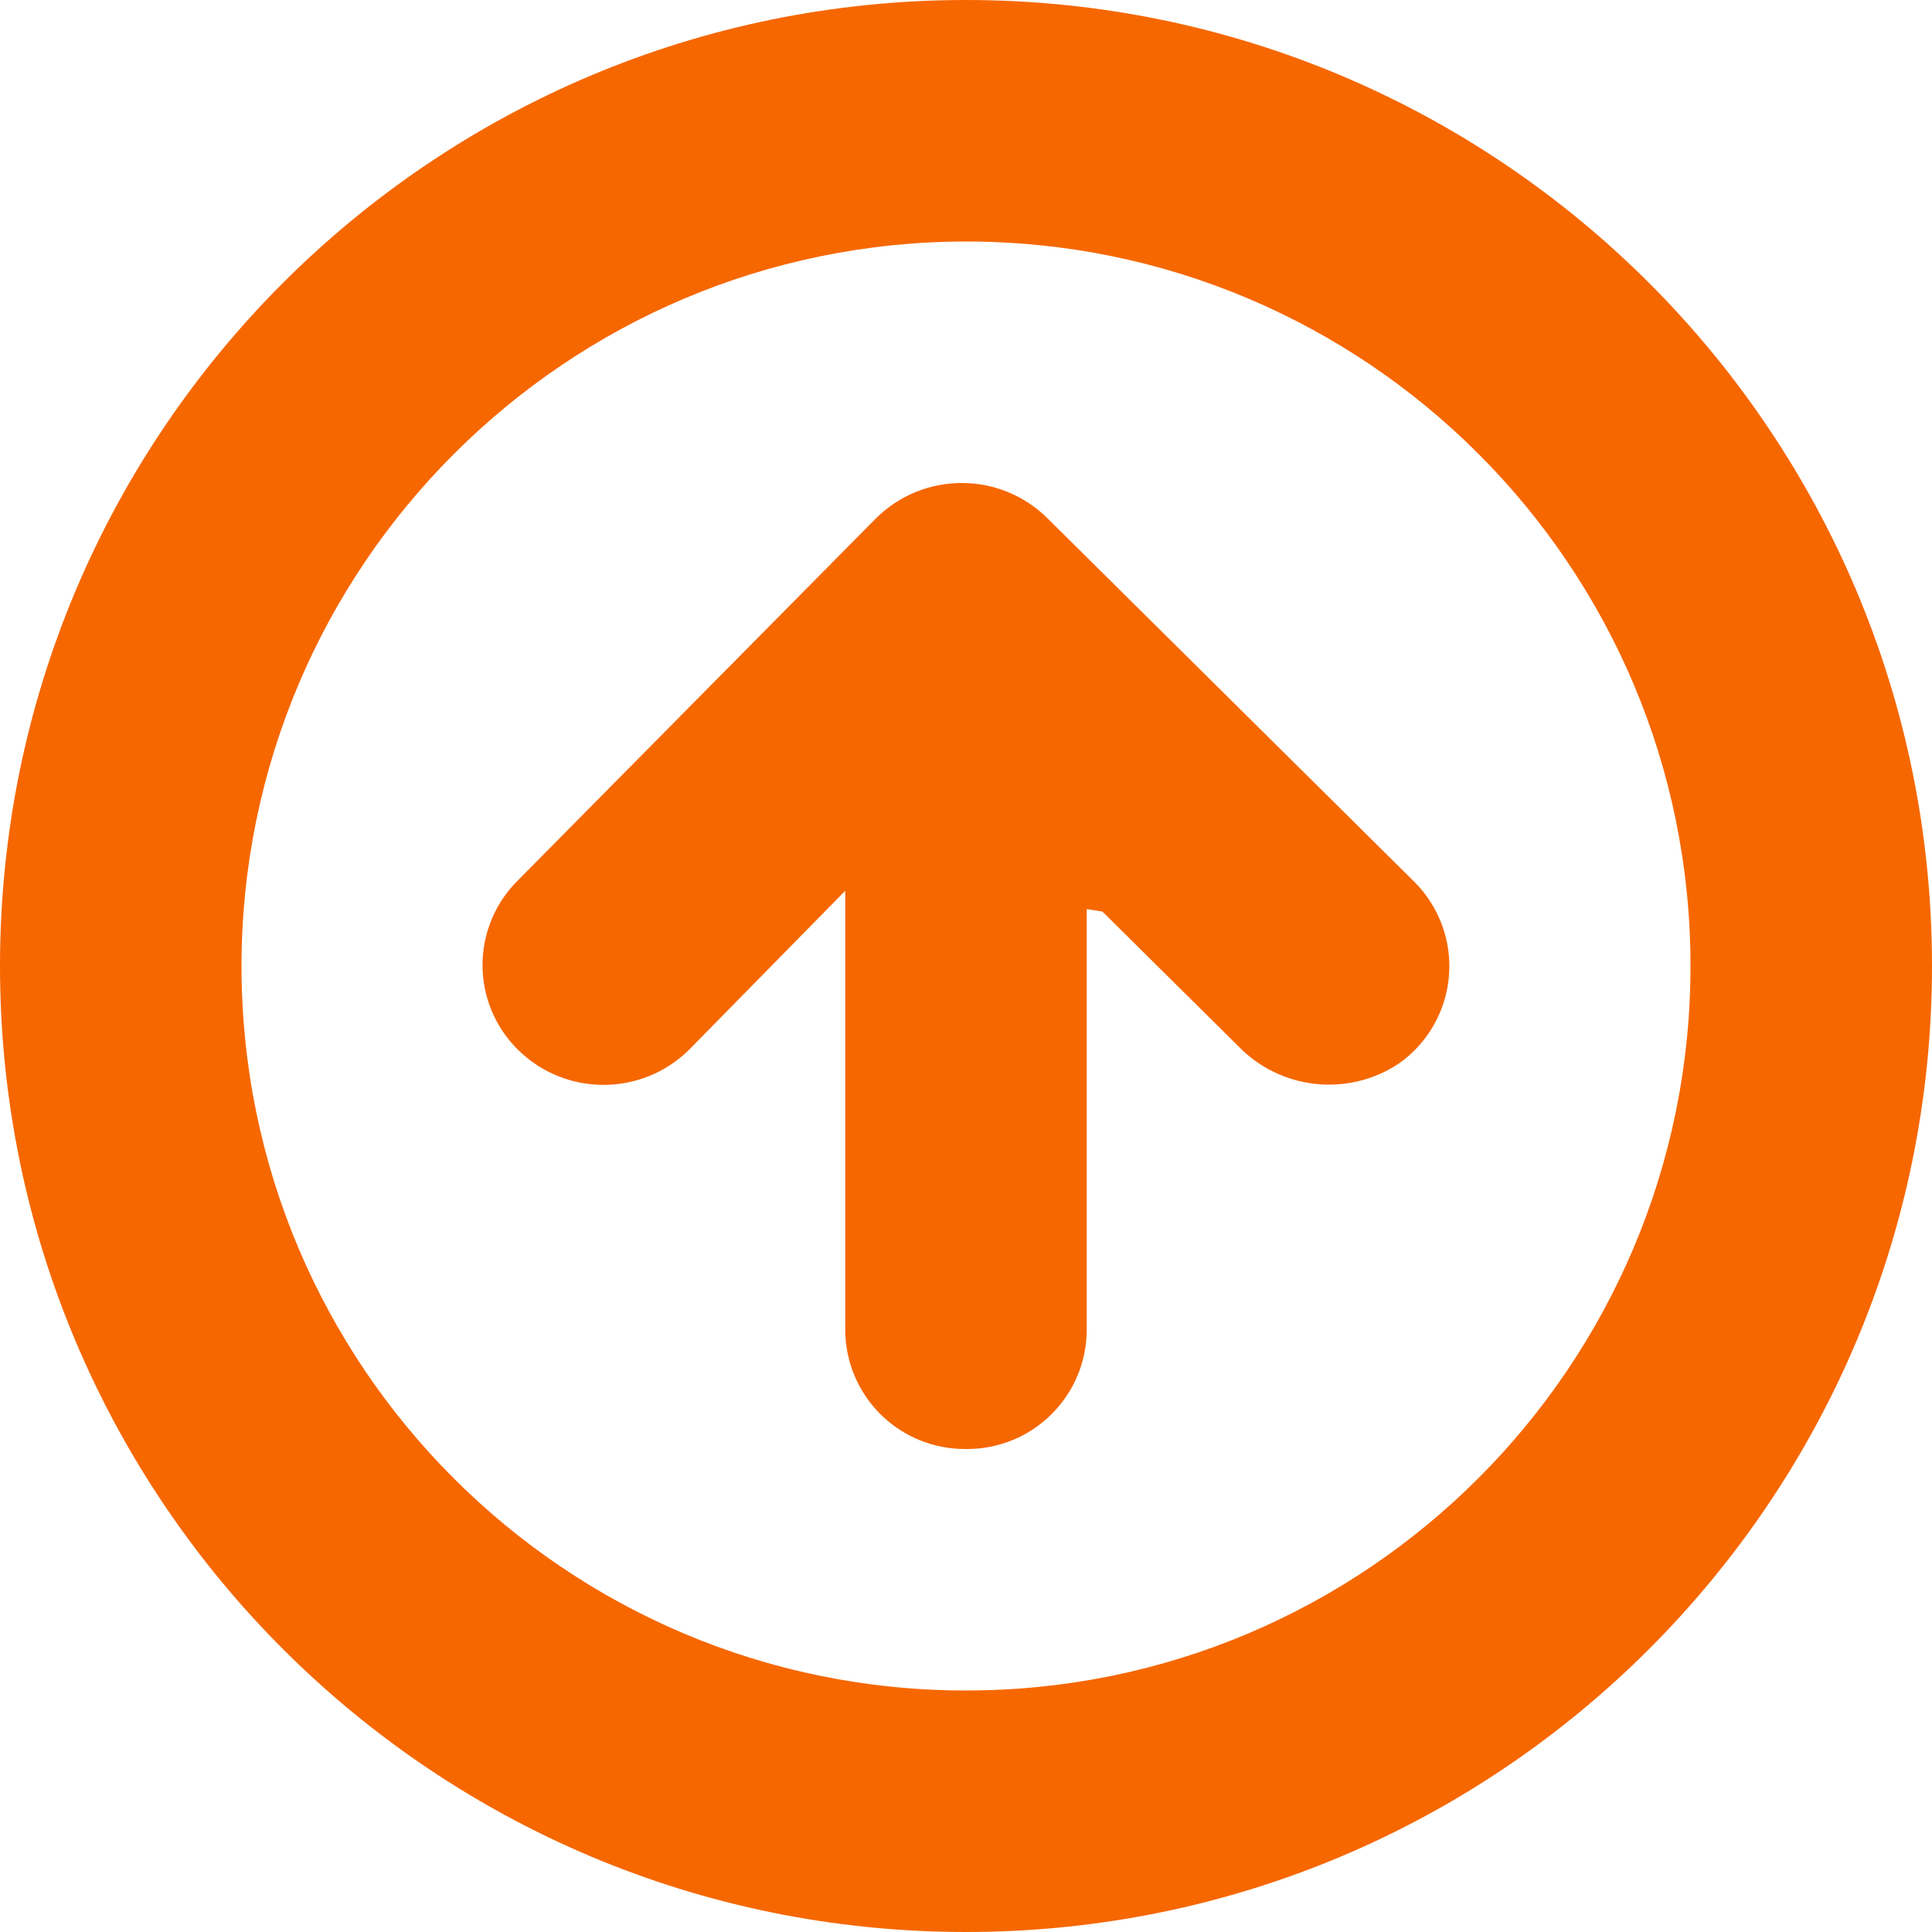
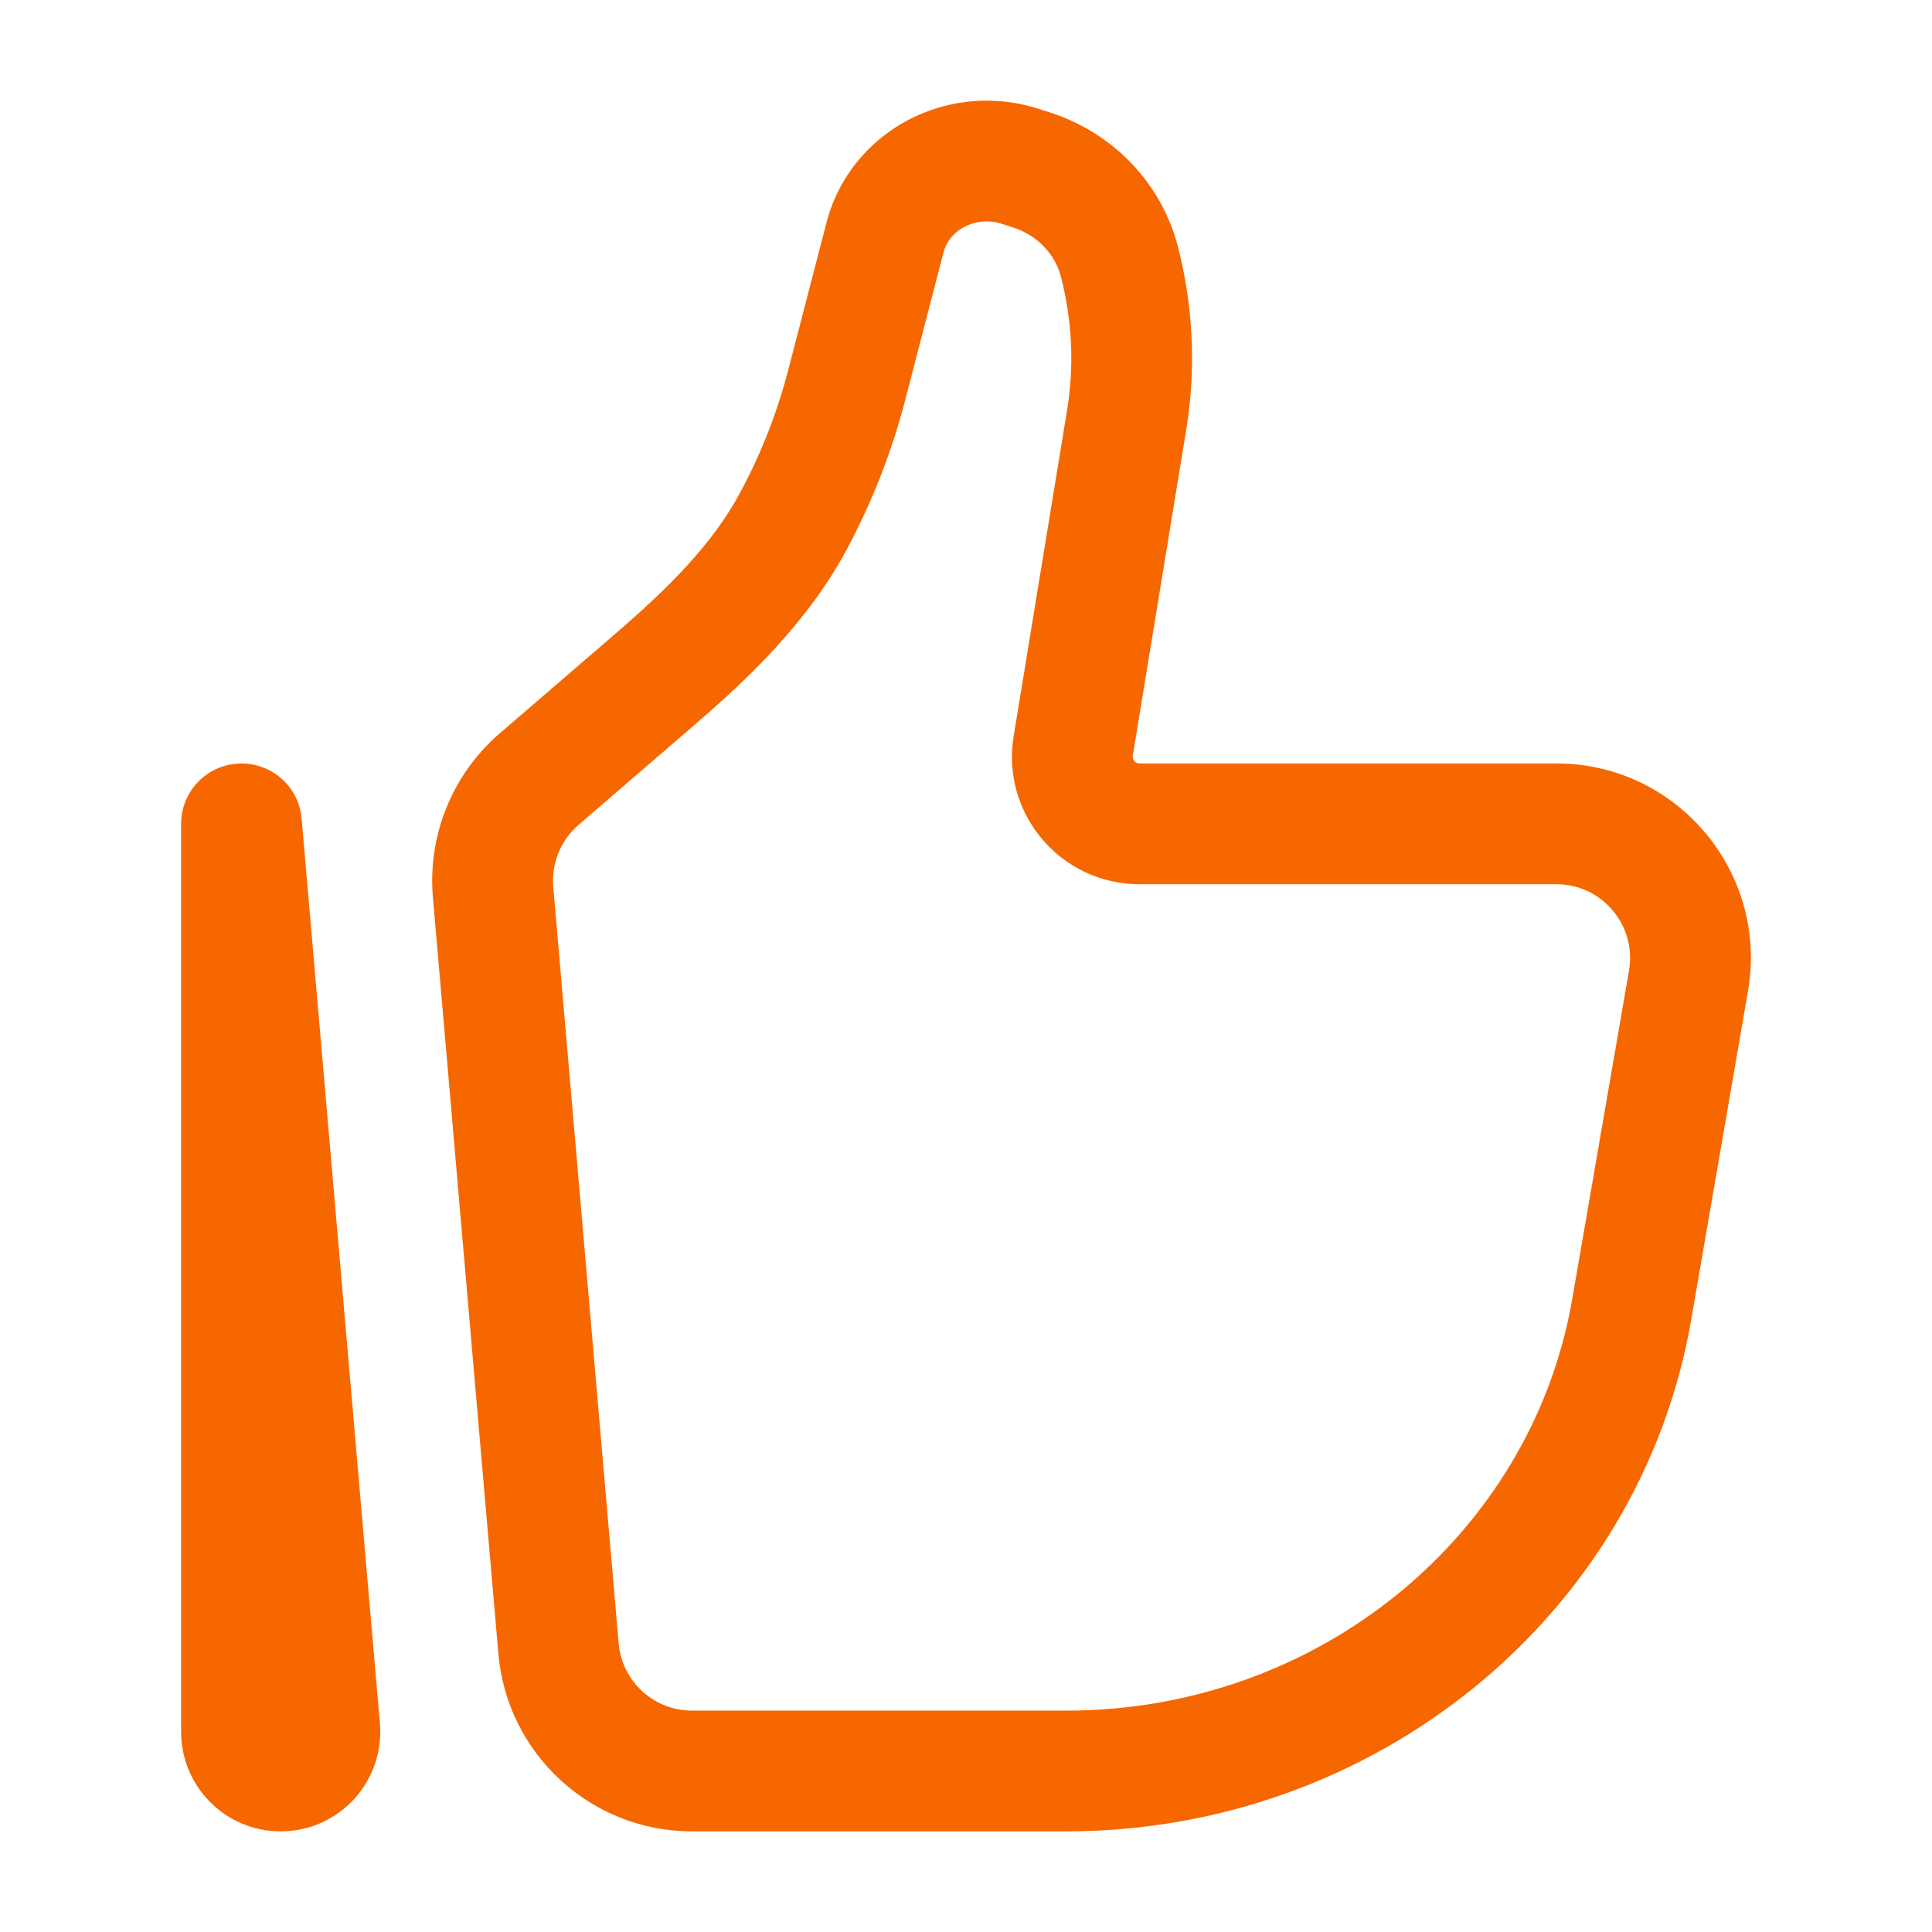
- <svg xmlns="http://www.w3.org/2000/svg" width="800px" height="800px" viewBox="0 0 32 32" id="Lager_31" data-name="Lager 31">
-   <g id="Group_10" data-name="Group 10">
-     <path id="Path_37" data-name="Path 37" d="M11.413,17.387,14,14.754V22.02A1.979,1.979,0,0,0,15.98,24h.04A1.979,1.979,0,0,0,18,22.02V15.057l.26.042,2.248,2.227a2.091,2.091,0,0,0,2.657.293A1.973,1.973,0,0,0,23.42,14.6L17.346,8.581a2.017,2.017,0,0,0-2.833,0l-5.934,6a1.97,1.97,0,0,0,0,2.806A2.016,2.016,0,0,0,11.413,17.387Z" fill="#f66700" />
-     <path id="Path_38" data-name="Path 38" d="M16,32A16,16,0,1,0,0,16,16,16,0,0,0,16,32ZM16,4A12,12,0,1,1,4,16,12.013,12.013,0,0,1,16,4Z" fill="#f66700" />
-   </g>
+ <svg xmlns="http://www.w3.org/2000/svg" width="800px" height="800px" viewBox="0 0 24 24" fill="none">
+   <path d="M20.975 12.185L20.236 12.057L20.975 12.185ZM20.27 16.265L19.531 16.137L20.27 16.265ZM6.938 20.477L6.191 20.542L6.938 20.477ZM6.126 11.084L6.873 11.02L6.126 11.084ZM13.995 5.221L14.735 5.343V5.343L13.995 5.221ZM13.332 9.266L14.072 9.387V9.387L13.332 9.266ZM6.698 9.677L6.209 9.109H6.209L6.698 9.677ZM8.137 8.438L8.626 9.006H8.626L8.137 8.438ZM10.518 4.784L9.792 4.595L10.518 4.784ZM10.994 2.95L11.72 3.138V3.138L10.994 2.95ZM12.668 2.064L12.438 2.778L12.438 2.778L12.668 2.064ZM12.813 2.111L13.042 1.397L13.042 1.397L12.813 2.111ZM9.862 6.463L10.524 6.816V6.816L9.862 6.463ZM13.905 3.248L13.179 3.436V3.436L13.905 3.248ZM11.674 2.132L11.349 1.457V1.457L11.674 2.132ZM3.972 21.471L3.224 21.535L3.972 21.471ZM3 10.234L3.747 10.17C3.713 9.769 3.369 9.468 2.968 9.485C2.566 9.502 2.25 9.833 2.25 10.234H3ZM20.236 12.057L19.531 16.137L21.009 16.393L21.714 12.313L20.236 12.057ZM13.245 21.25H8.596V22.75H13.245V21.25ZM7.685 20.413L6.873 11.02L5.378 11.149L6.191 20.542L7.685 20.413ZM19.531 16.137C19.024 19.068 16.381 21.25 13.245 21.25V22.75C17.071 22.75 20.371 20.081 21.009 16.393L19.531 16.137ZM13.255 5.1L12.592 9.145L14.072 9.387L14.735 5.343L13.255 5.1ZM7.188 10.246L8.626 9.006L7.647 7.87L6.209 9.109L7.188 10.246ZM11.244 4.972L11.72 3.138L10.268 2.762L9.792 4.595L11.244 4.972ZM12.438 2.778L12.583 2.825L13.042 1.397L12.897 1.35L12.438 2.778ZM10.524 6.816C10.835 6.232 11.078 5.613 11.244 4.972L9.792 4.595C9.656 5.121 9.457 5.629 9.2 6.109L10.524 6.816ZM12.583 2.825C12.89 2.923 13.107 3.16 13.179 3.436L14.631 3.059C14.425 2.267 13.819 1.646 13.042 1.397L12.583 2.825ZM11.72 3.138C11.755 3.003 11.852 2.879 12 2.808L11.349 1.457C10.817 1.713 10.417 2.186 10.268 2.762L11.72 3.138ZM12 2.808C12.134 2.743 12.293 2.732 12.438 2.778L12.897 1.35C12.387 1.187 11.831 1.224 11.349 1.457L12 2.808ZM14.154 10.984H19.335V9.484H14.154V10.984ZM4.719 21.406L3.747 10.17L2.253 10.299L3.224 21.535L4.719 21.406ZM3.75 21.513V10.234H2.25V21.513H3.75ZM3.224 21.535C3.211 21.383 3.331 21.25 3.487 21.25V22.75C4.213 22.75 4.781 22.128 4.719 21.406L3.224 21.535ZM14.735 5.343C14.86 4.583 14.824 3.805 14.631 3.059L13.179 3.436C13.32 3.979 13.346 4.546 13.255 5.1L14.735 5.343ZM8.596 21.25C8.122 21.25 7.726 20.887 7.685 20.413L6.191 20.542C6.299 21.79 7.343 22.75 8.596 22.75V21.25ZM8.626 9.006C9.306 8.42 10.039 7.723 10.524 6.816L9.2 6.109C8.854 6.758 8.303 7.305 7.647 7.87L8.626 9.006ZM21.714 12.313C21.97 10.836 20.834 9.484 19.335 9.484V10.984C19.901 10.984 20.333 11.496 20.236 12.057L21.714 12.313ZM3.487 21.25C3.633 21.25 3.75 21.368 3.75 21.513H2.25C2.25 22.195 2.803 22.75 3.487 22.75V21.25ZM12.592 9.145C12.434 10.108 13.177 10.984 14.154 10.984V9.484C14.104 9.484 14.064 9.439 14.072 9.387L12.592 9.145ZM6.873 11.02C6.847 10.726 6.965 10.438 7.188 10.246L6.209 9.109C5.62 9.616 5.311 10.375 5.378 11.149L6.873 11.02Z" fill="#f66700" />
</svg>
